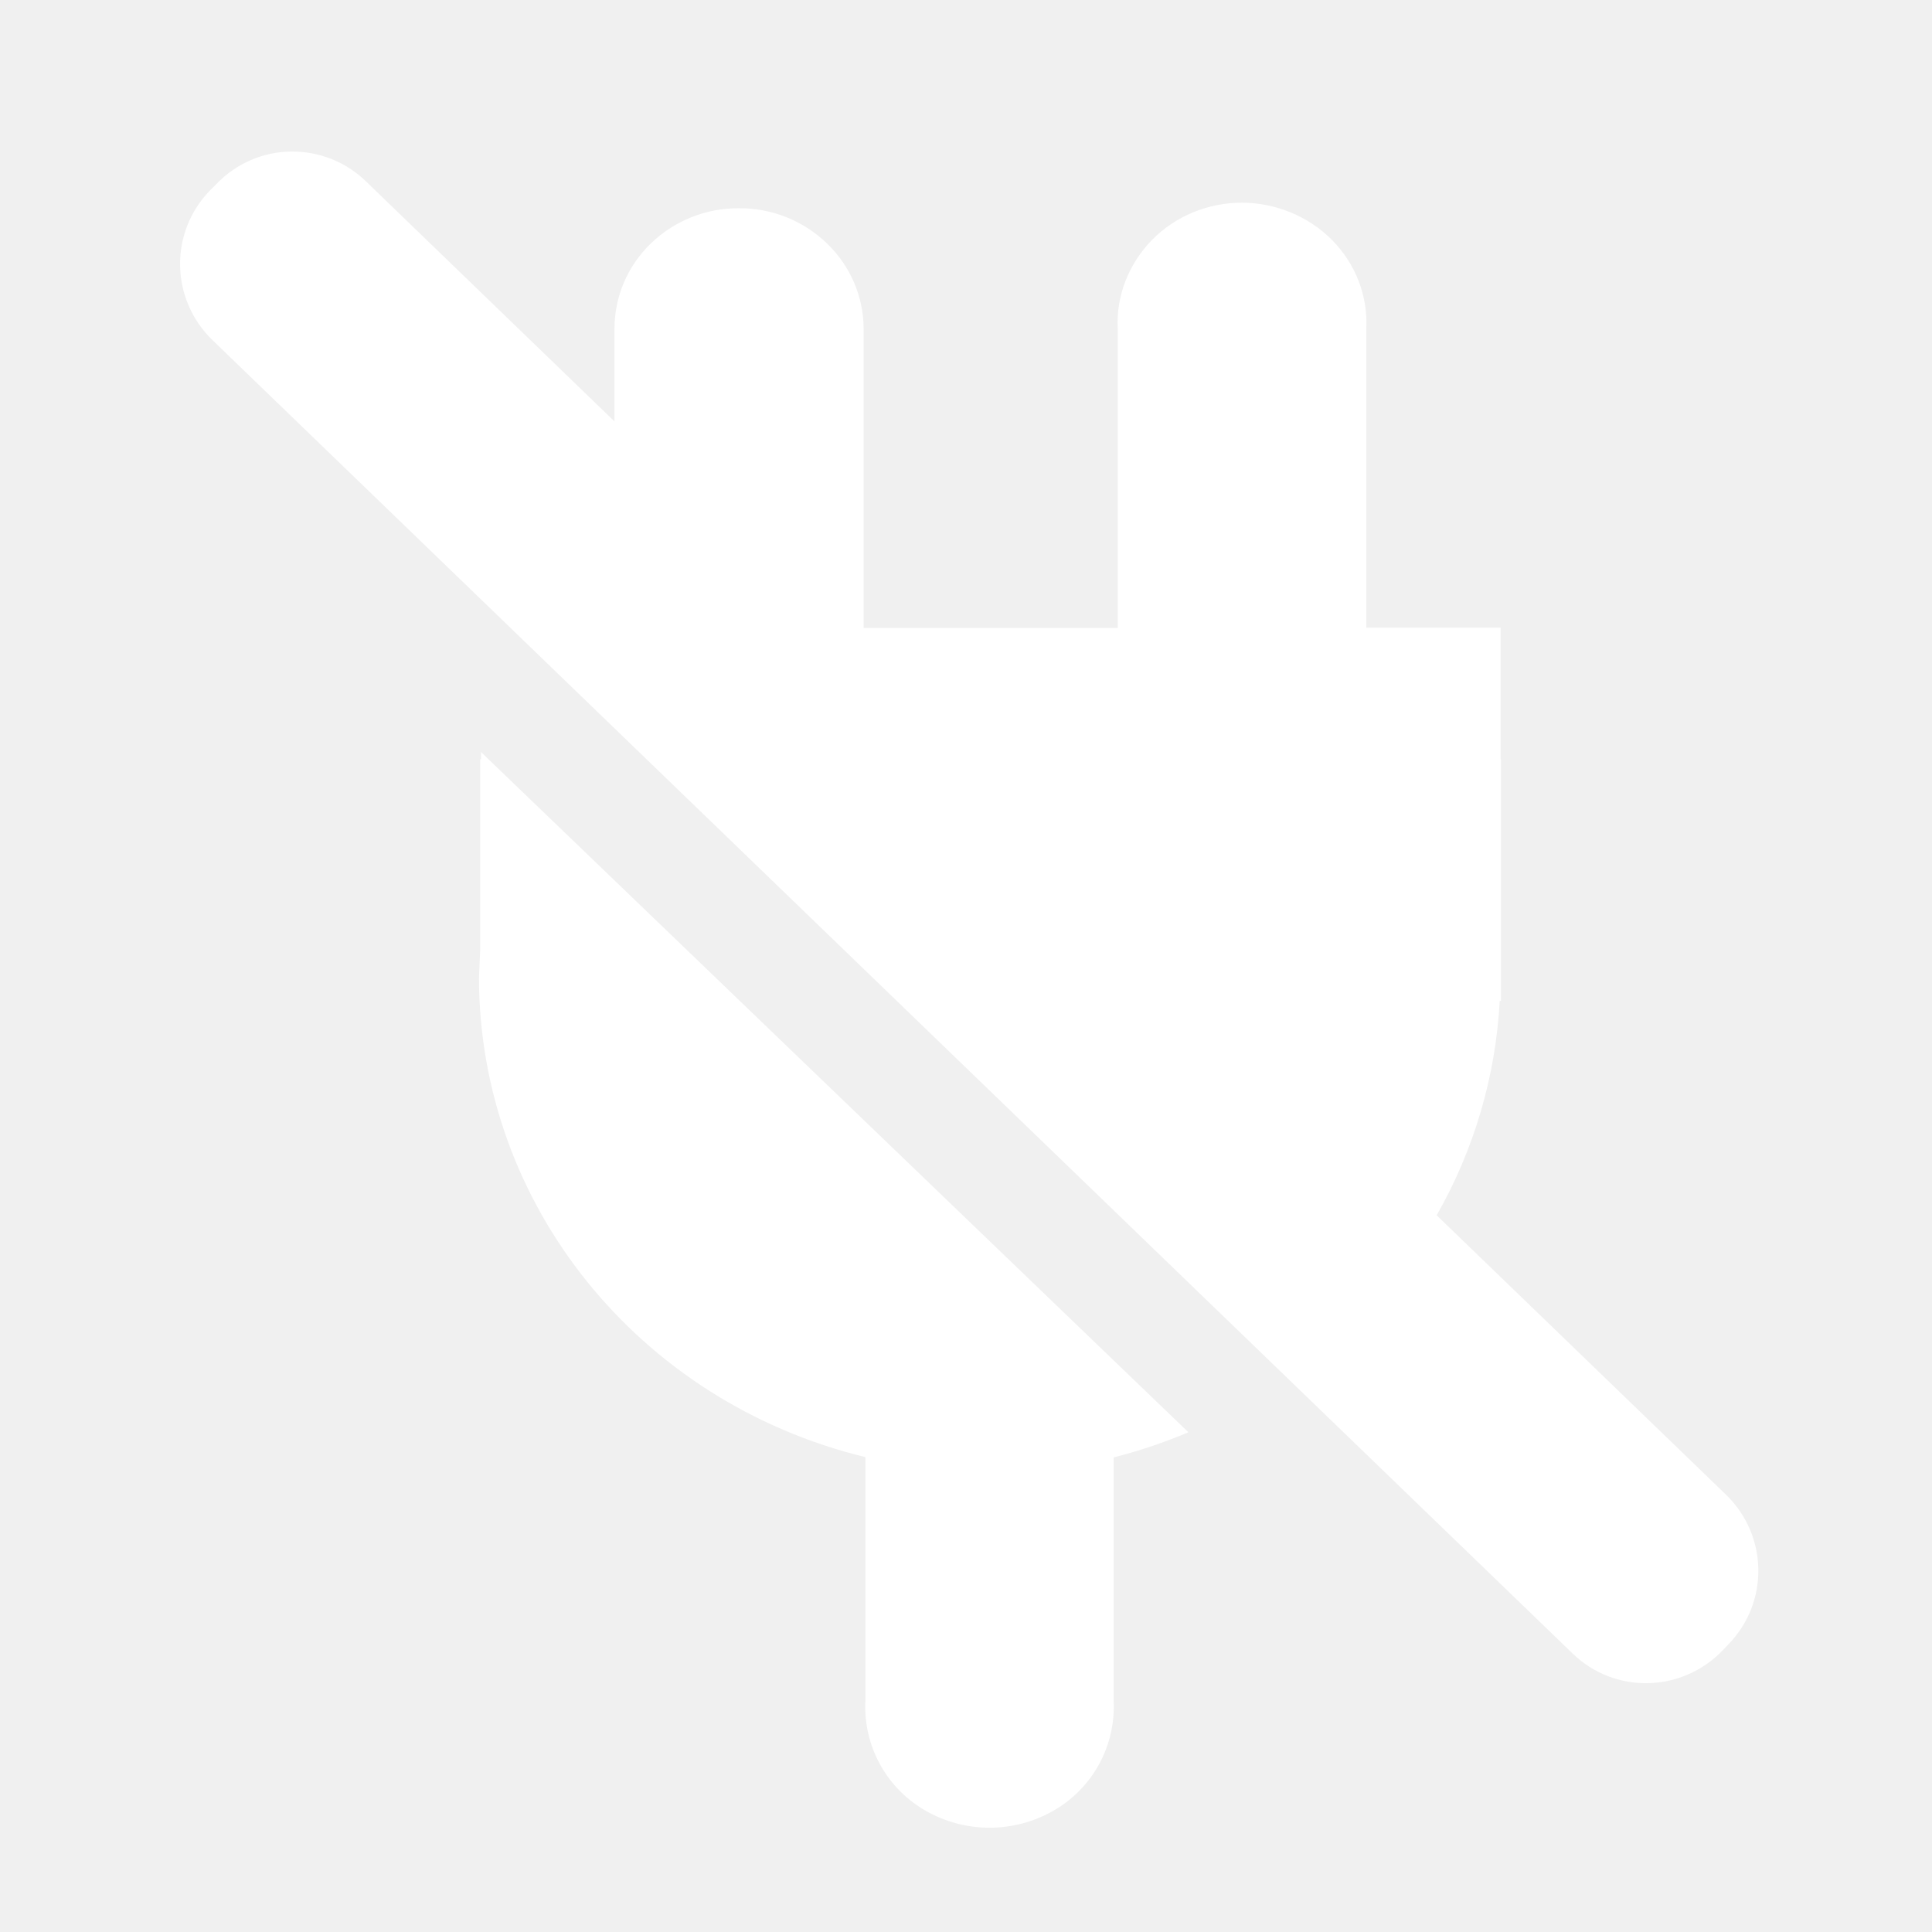
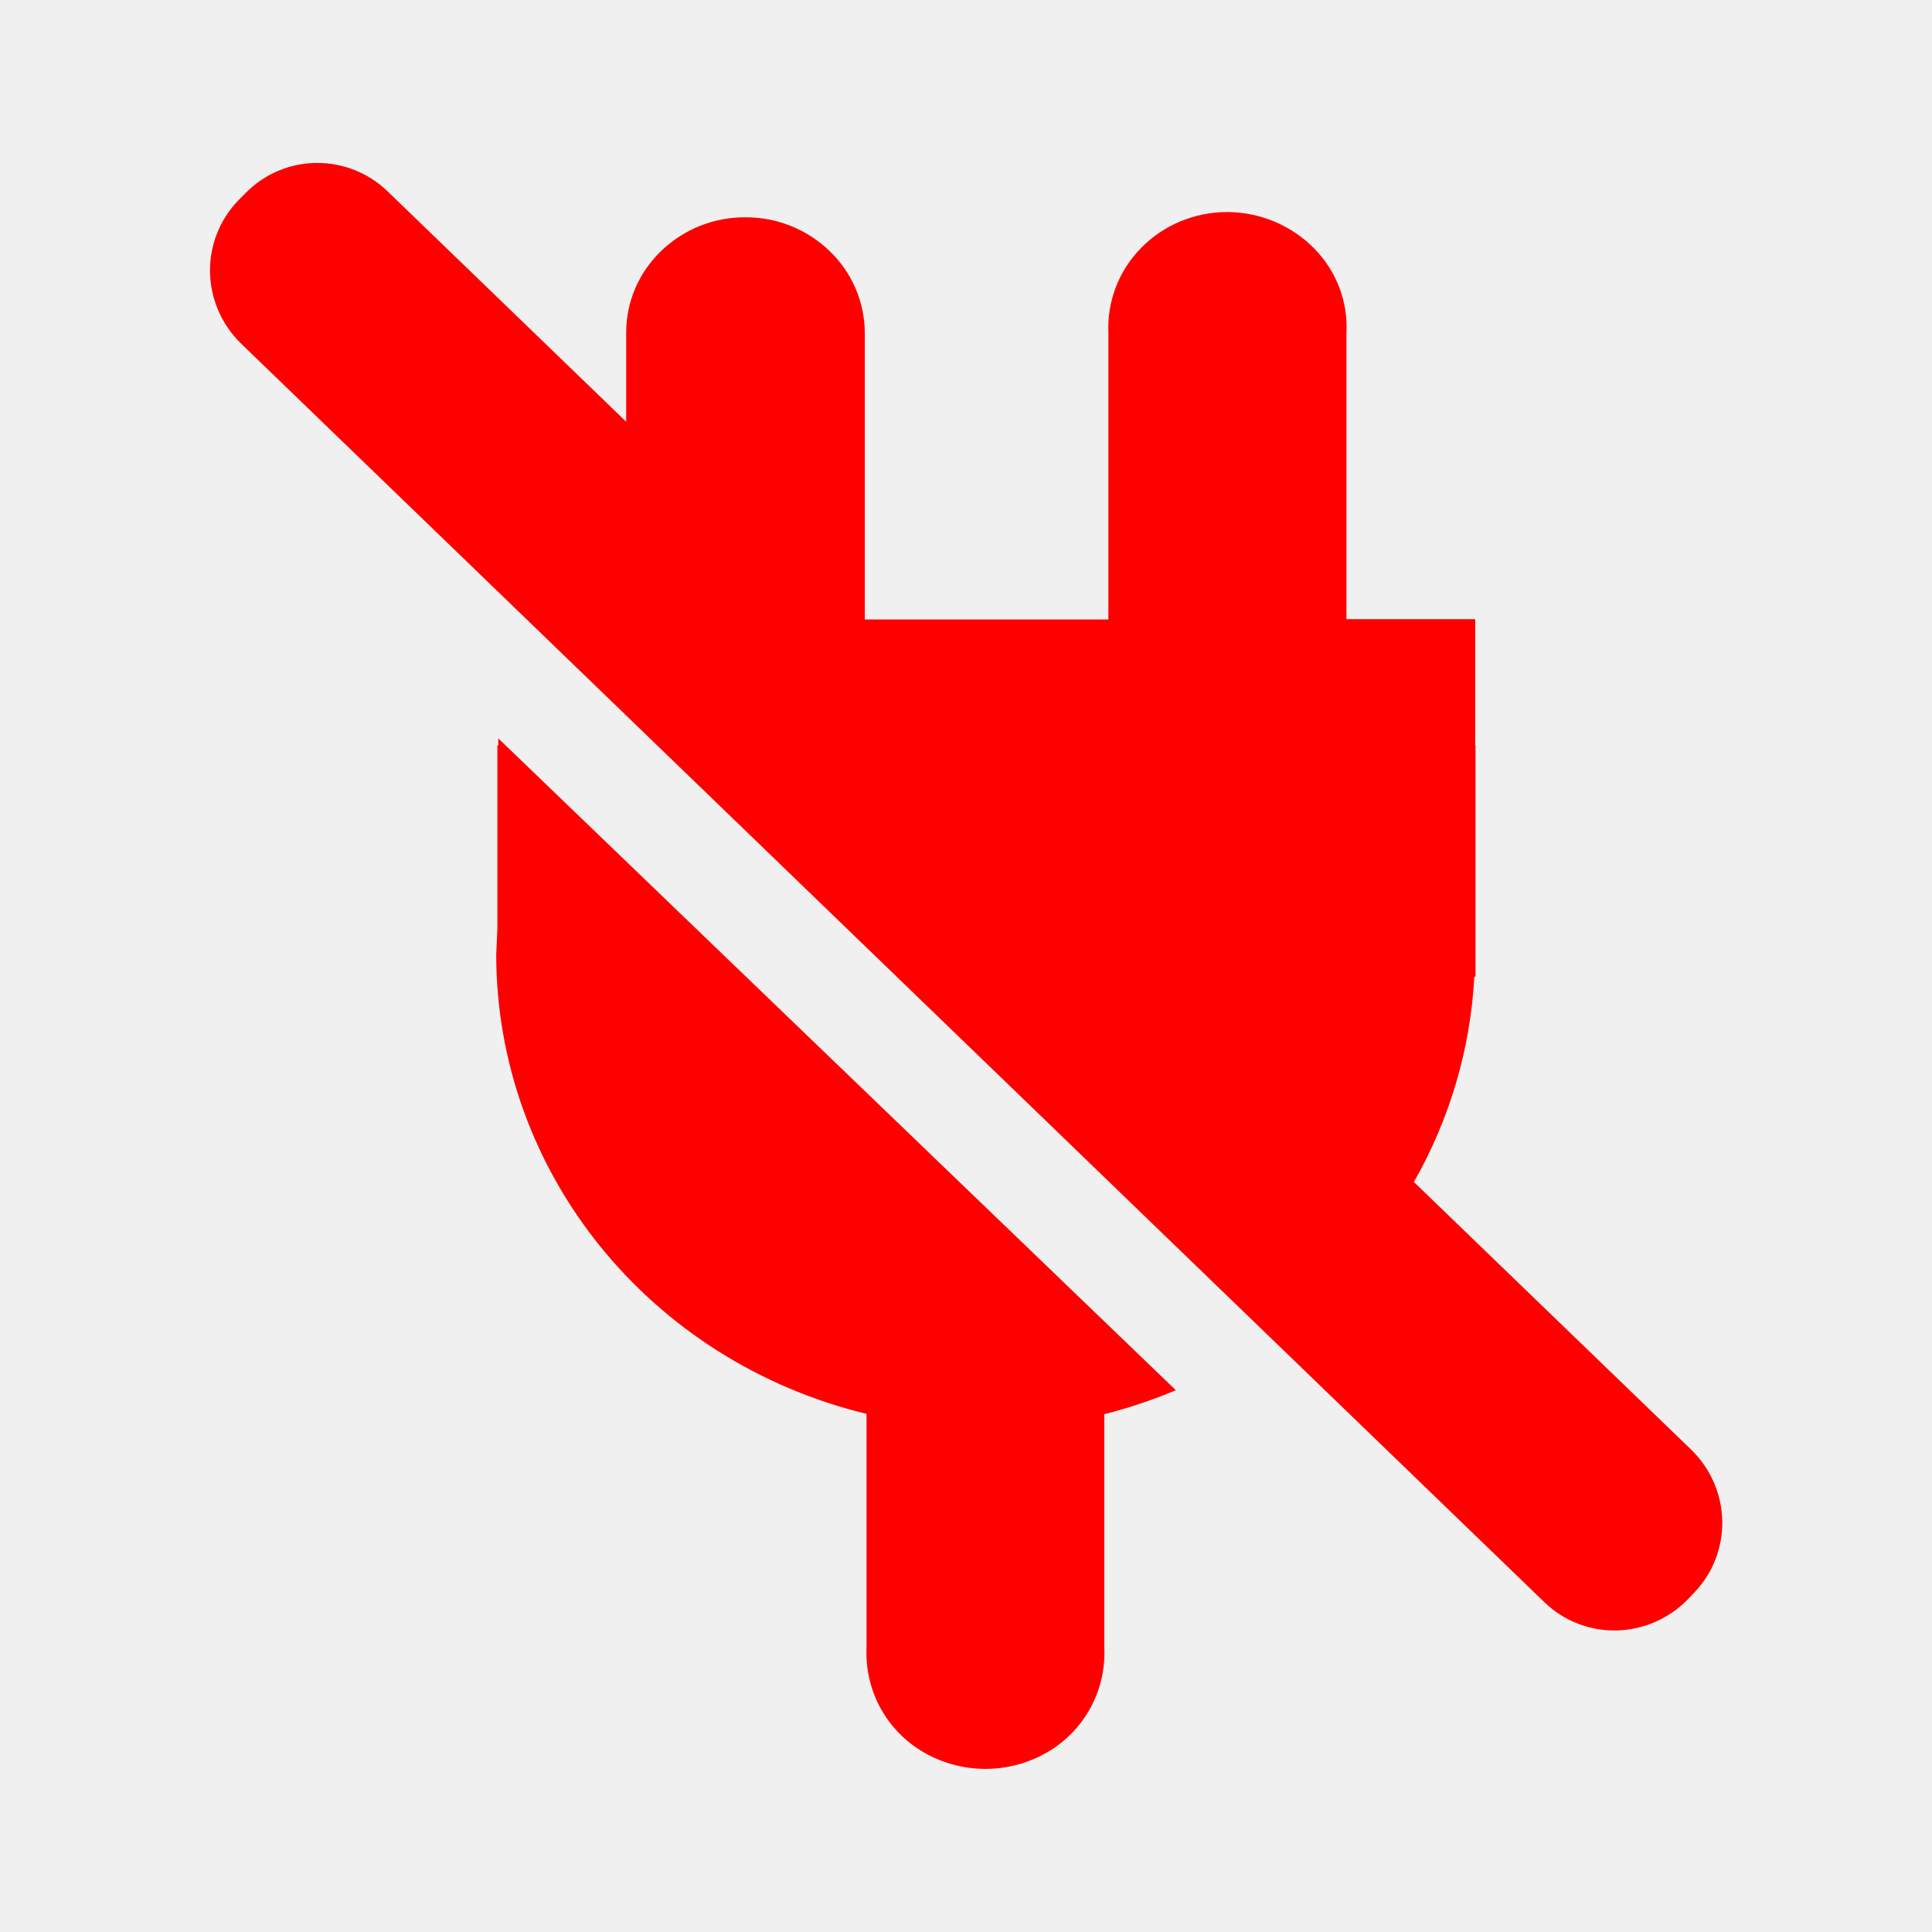
<svg xmlns="http://www.w3.org/2000/svg" width="25" height="25" viewBox="0 0 6.615 6.615">
-   <path d="M.995.519C.903.52.81.558.741.63L.719.652c-.14.144-.136.373.009.513l4.656 4.496c.144.14.373.135.513-.009l.021-.022c.14-.144.136-.373-.009-.513l-.99-.956c.129-.226.202-.477.216-.734h.004v-.827h-.001v-.451h-.46V1.126c.006-.113-.037-.223-.117-.304S4.368.694 4.252.694s-.228.046-.308.128-.123.192-.117.304V2.15h-.87V1.126c0-.109-.045-.215-.125-.292A.43.43 0 0 0 2.53.713h0a.43.43 0 0 0-.301.12c-.08.077-.125.182-.125.292v.318L1.253.621A.36.36 0 0 0 .995.519zm.652 2.056v.025h-.003v.655l-.004.093c.001.776.546 1.452 1.323 1.641v.834a.41.41 0 0 0 .205.376.44.44 0 0 0 .44 0 .41.41 0 0 0 .205-.376V4.99a1.79 1.79 0 0 0 .256-.086L1.647 2.575z" fill="#fff" />
+   <path d="M1.081.558C.993.559.904.595.838.664L.817.685c-.134.138-.13.357.009.492l4.461 4.308c.138.134.357.129.492-.009l.02-.021c.134-.138.13-.357-.009-.492l-.949-.916a1.59 1.59 0 0 0 .207-.703h.004v-.792h-.001V2.12H4.61v-.98c.006-.108-.035-.214-.112-.291a.42.42 0 0 0-.296-.123c-.111 0-.218.044-.295.123a.39.39 0 0 0-.112.291v.981h-.834V1.14a.39.39 0 0 0-.12-.28.412.412 0 0 0-.289-.116h0a.412.412 0 0 0-.288.115c-.077.074-.12.174-.12.28v.305L1.328.656a.345.345 0 0 0-.247-.098zm.625 1.97v.024h-.003v.628l-.004.089c.001.744.523 1.391 1.268 1.572v.799a.393.393 0 0 0 .196.36.422.422 0 0 0 .422 0 .393.393 0 0 0 .196-.36v-.798a1.715 1.715 0 0 0 .245-.082z" fill="red" />
</svg>
